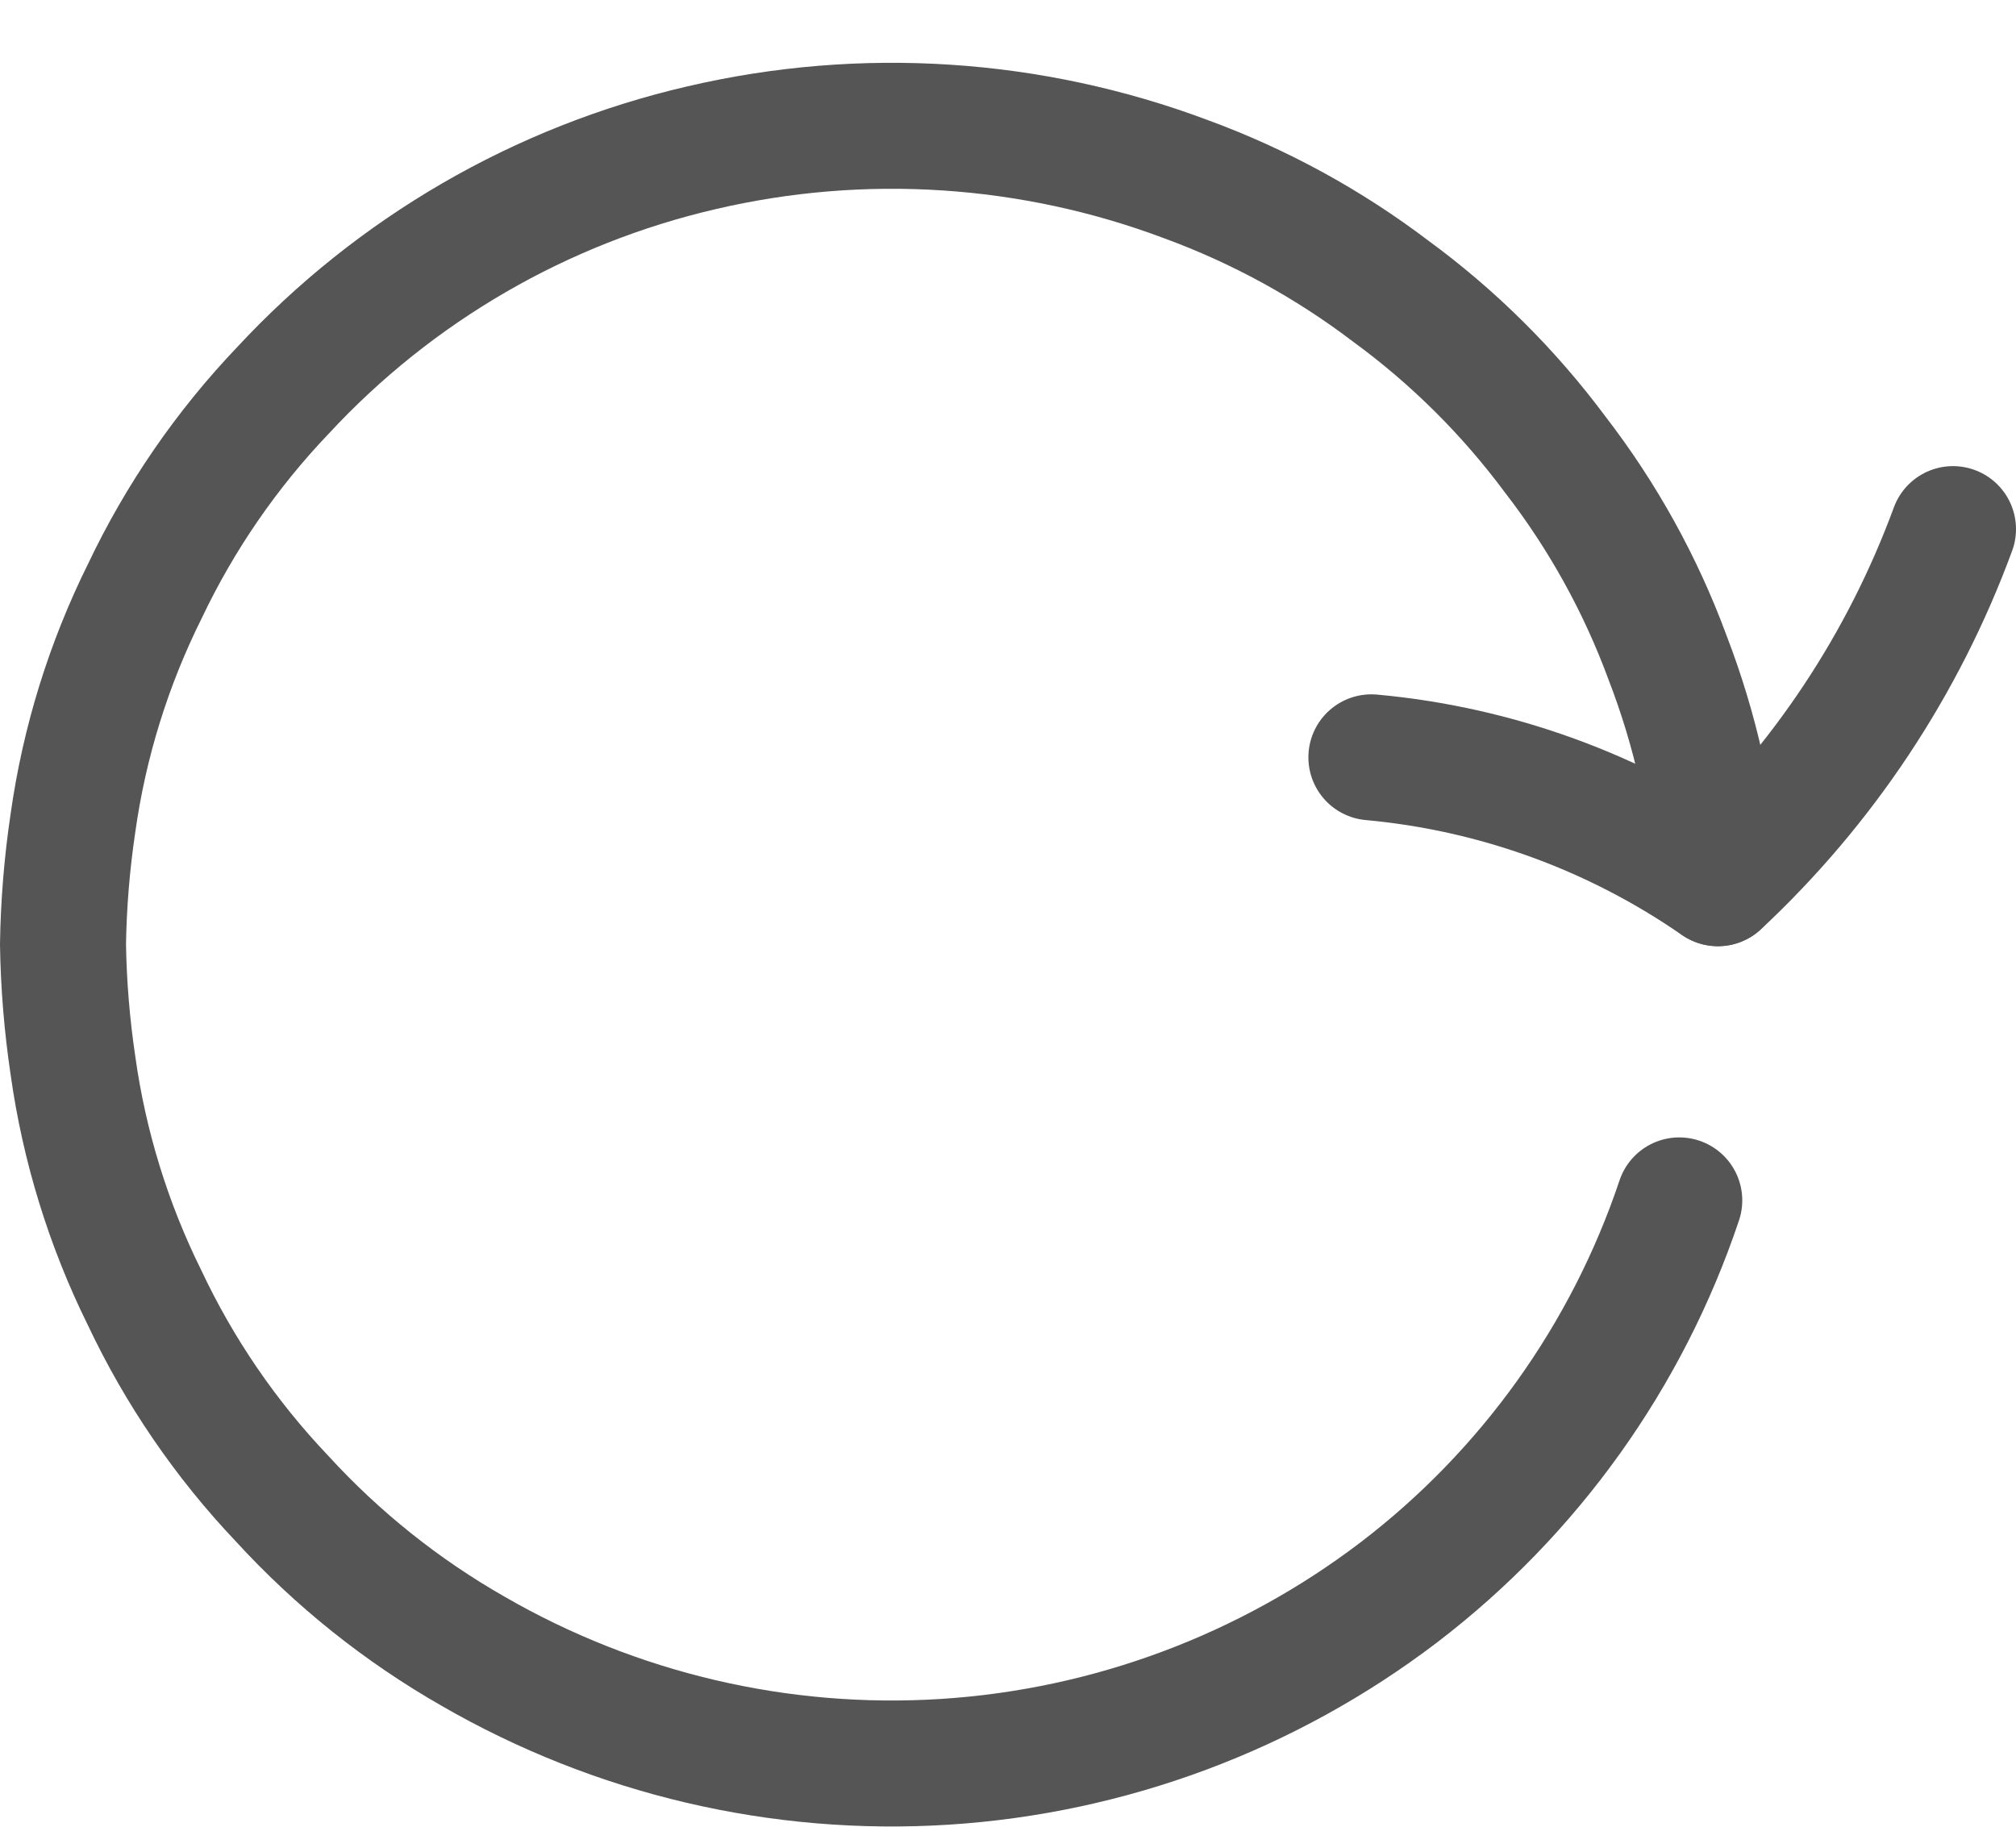
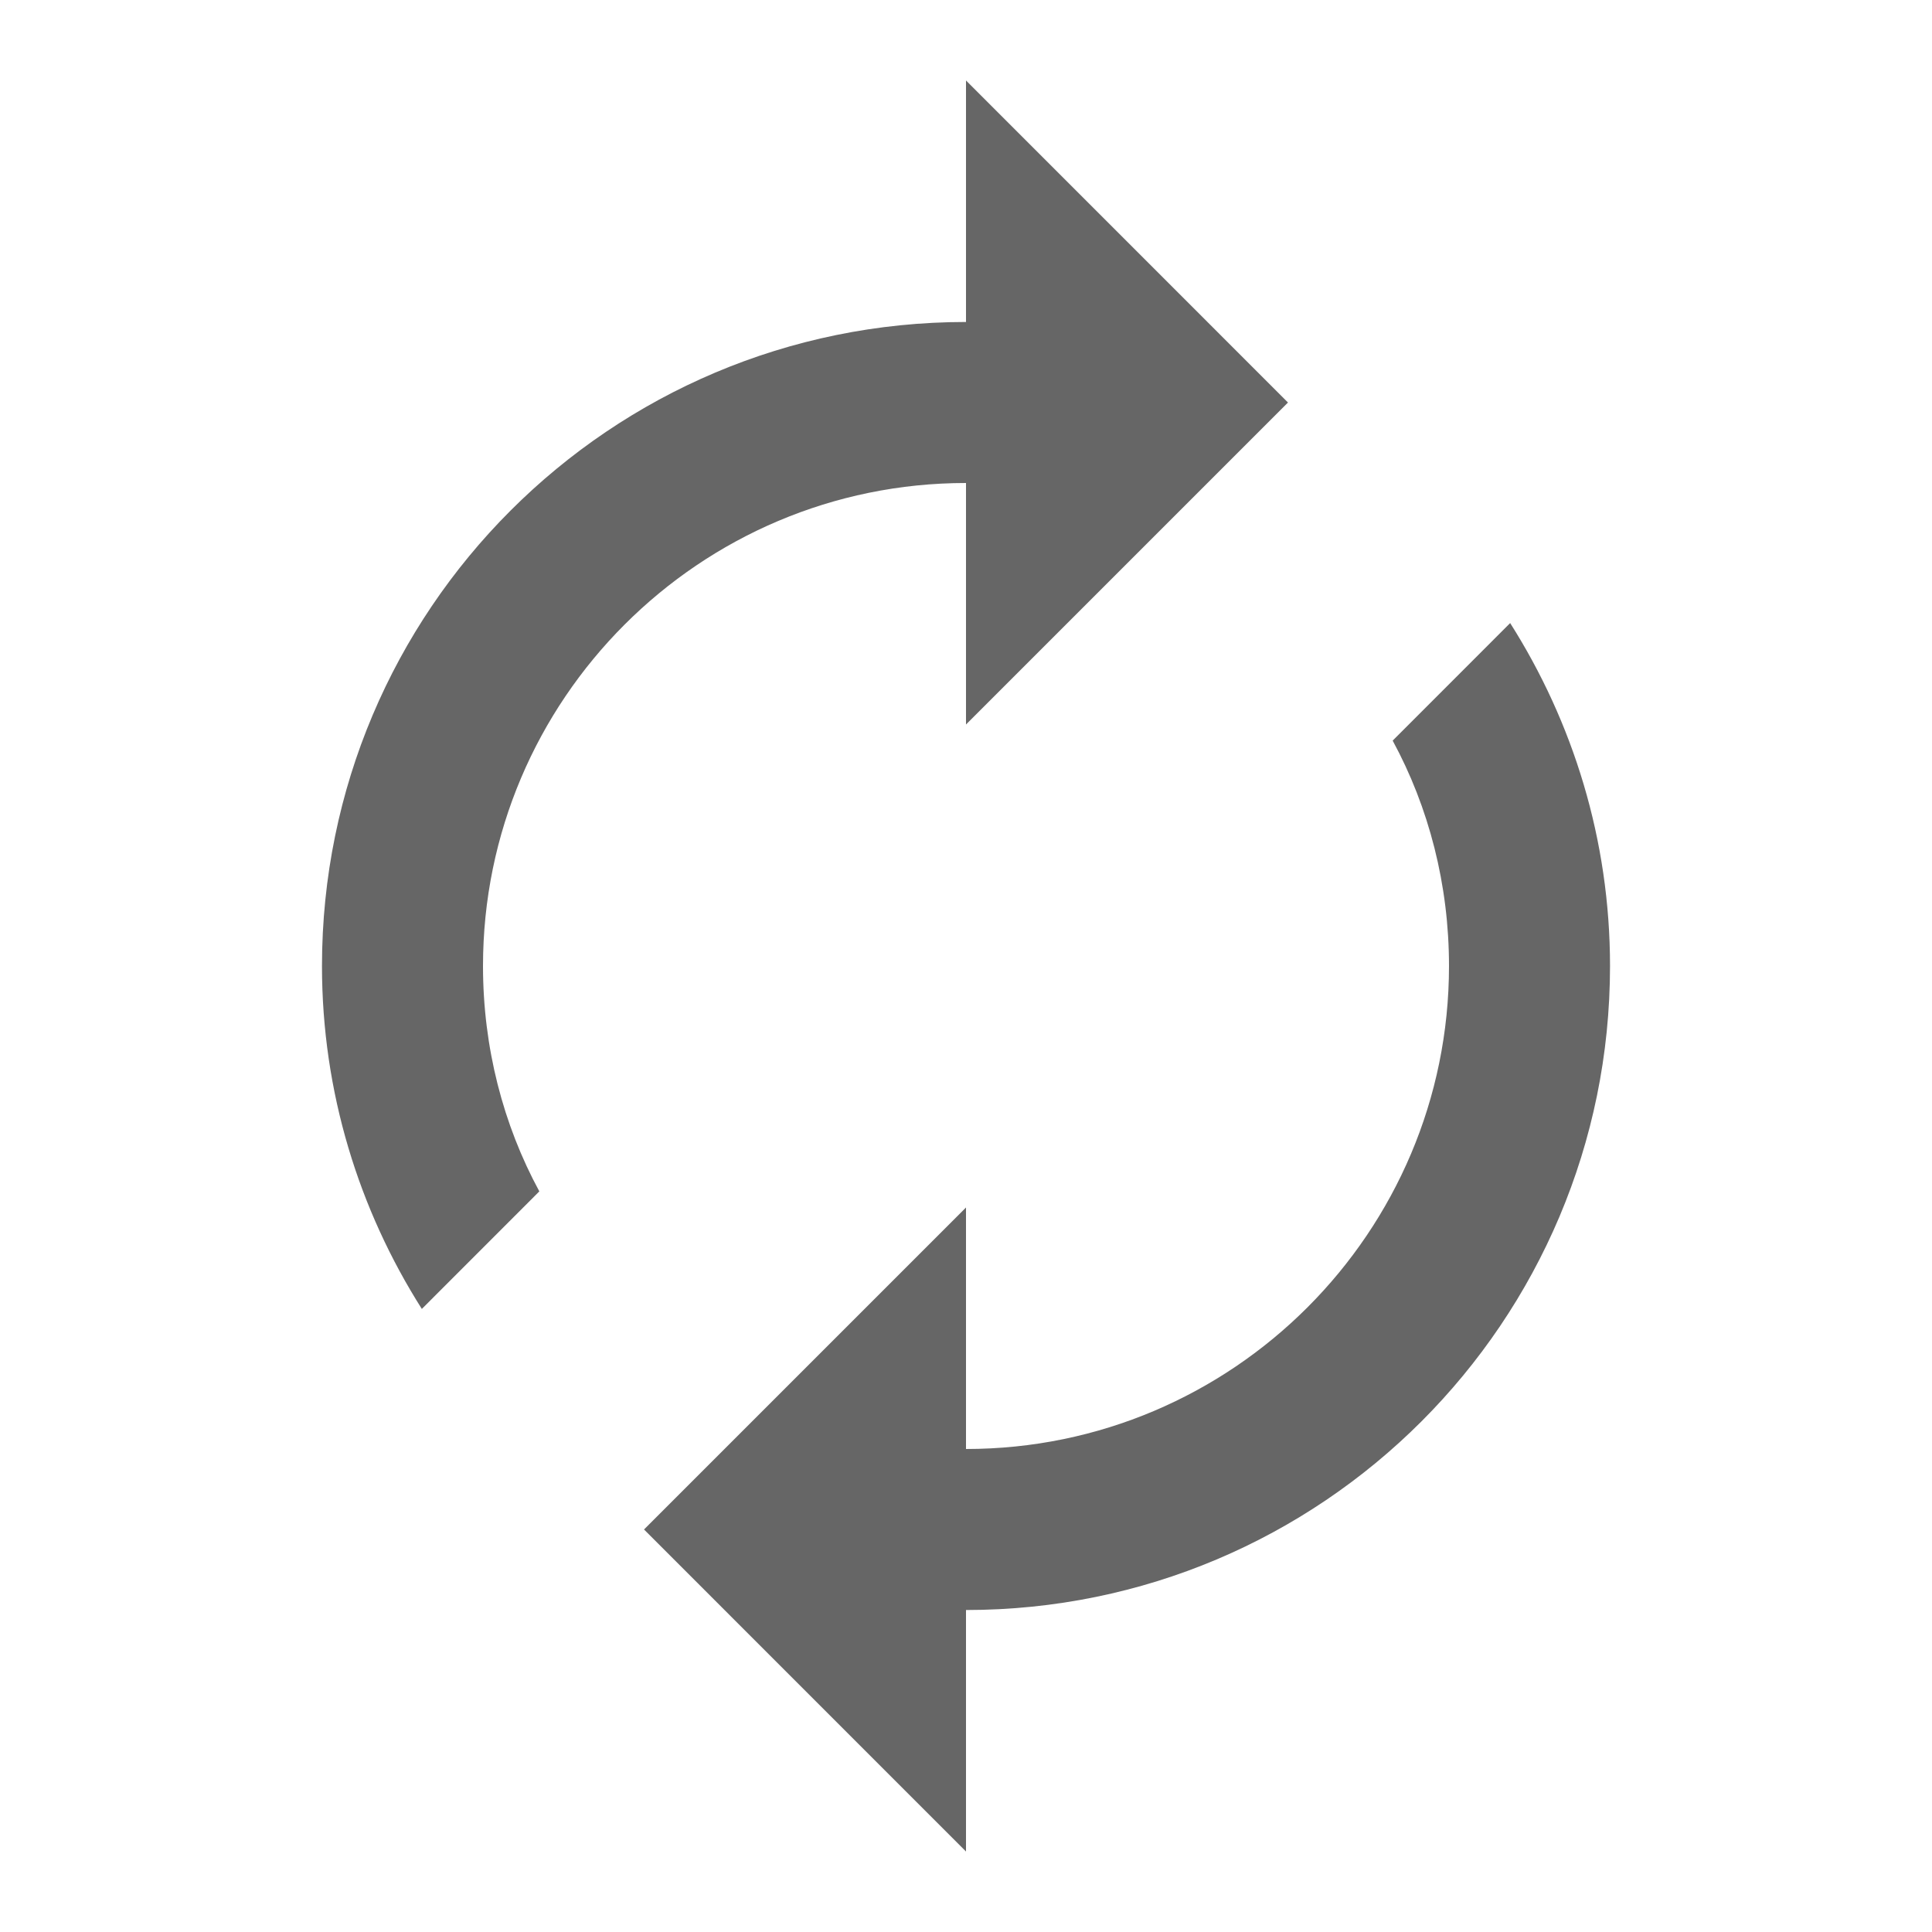
- <svg xmlns="http://www.w3.org/2000/svg" width="32" height="29" viewBox="0 0 32 29" fill="none">
-   <path d="M31 8.4C30.213 10.541 28.935 12.467 27.268 14.023C25.638 12.892 23.743 12.203 21.768 12.023" stroke="#555555" stroke-width="2" stroke-linecap="round" stroke-linejoin="round" />
-   <path d="M27.268 14.019C27.181 12.792 26.911 11.585 26.468 10.437C26.042 9.281 25.442 8.196 24.689 7.22C23.952 6.227 23.07 5.35 22.072 4.62C21.084 3.87 19.99 3.272 18.826 2.845C16.369 1.922 13.694 1.748 11.138 2.345C8.586 2.936 6.27 4.279 4.489 6.2C3.595 7.138 2.856 8.212 2.3 9.383C1.724 10.541 1.338 11.784 1.158 13.065C1.063 13.703 1.01 14.345 1 14.99C1.01 15.635 1.063 16.278 1.158 16.916C1.337 18.197 1.721 19.441 2.294 20.6C2.847 21.773 3.583 22.85 4.476 23.79C5.354 24.75 6.376 25.567 7.505 26.212C9.774 27.524 12.38 28.136 14.996 27.97C17.612 27.803 20.12 26.867 22.205 25.279C24.276 23.696 25.826 21.529 26.655 19.057" stroke="#555555" stroke-width="2" stroke-linecap="round" stroke-linejoin="round" />
+ <svg xmlns="http://www.w3.org/2000/svg" width="32" height="32" viewBox="0 0 32 32" fill="none">
+   <path d="M16 5.333V1.333L21.333 6.667L16 12V8C11.587 8 8 11.587 8 16C8 17.347 8.333 18.627 8.933 19.733L6.987 21.68C5.947 20.04 5.333 18.093 5.333 16C5.333 10.107 10.107 5.333 16 5.333ZM16 24C20.413 24 24 20.413 24 16C24 14.653 23.667 13.373 23.067 12.267L25.013 10.32C26.053 11.96 26.667 13.907 26.667 16C26.667 21.893 21.893 26.667 16 26.667V30.667L10.667 25.333L16 20V24Z" fill="#666666" />
</svg>
